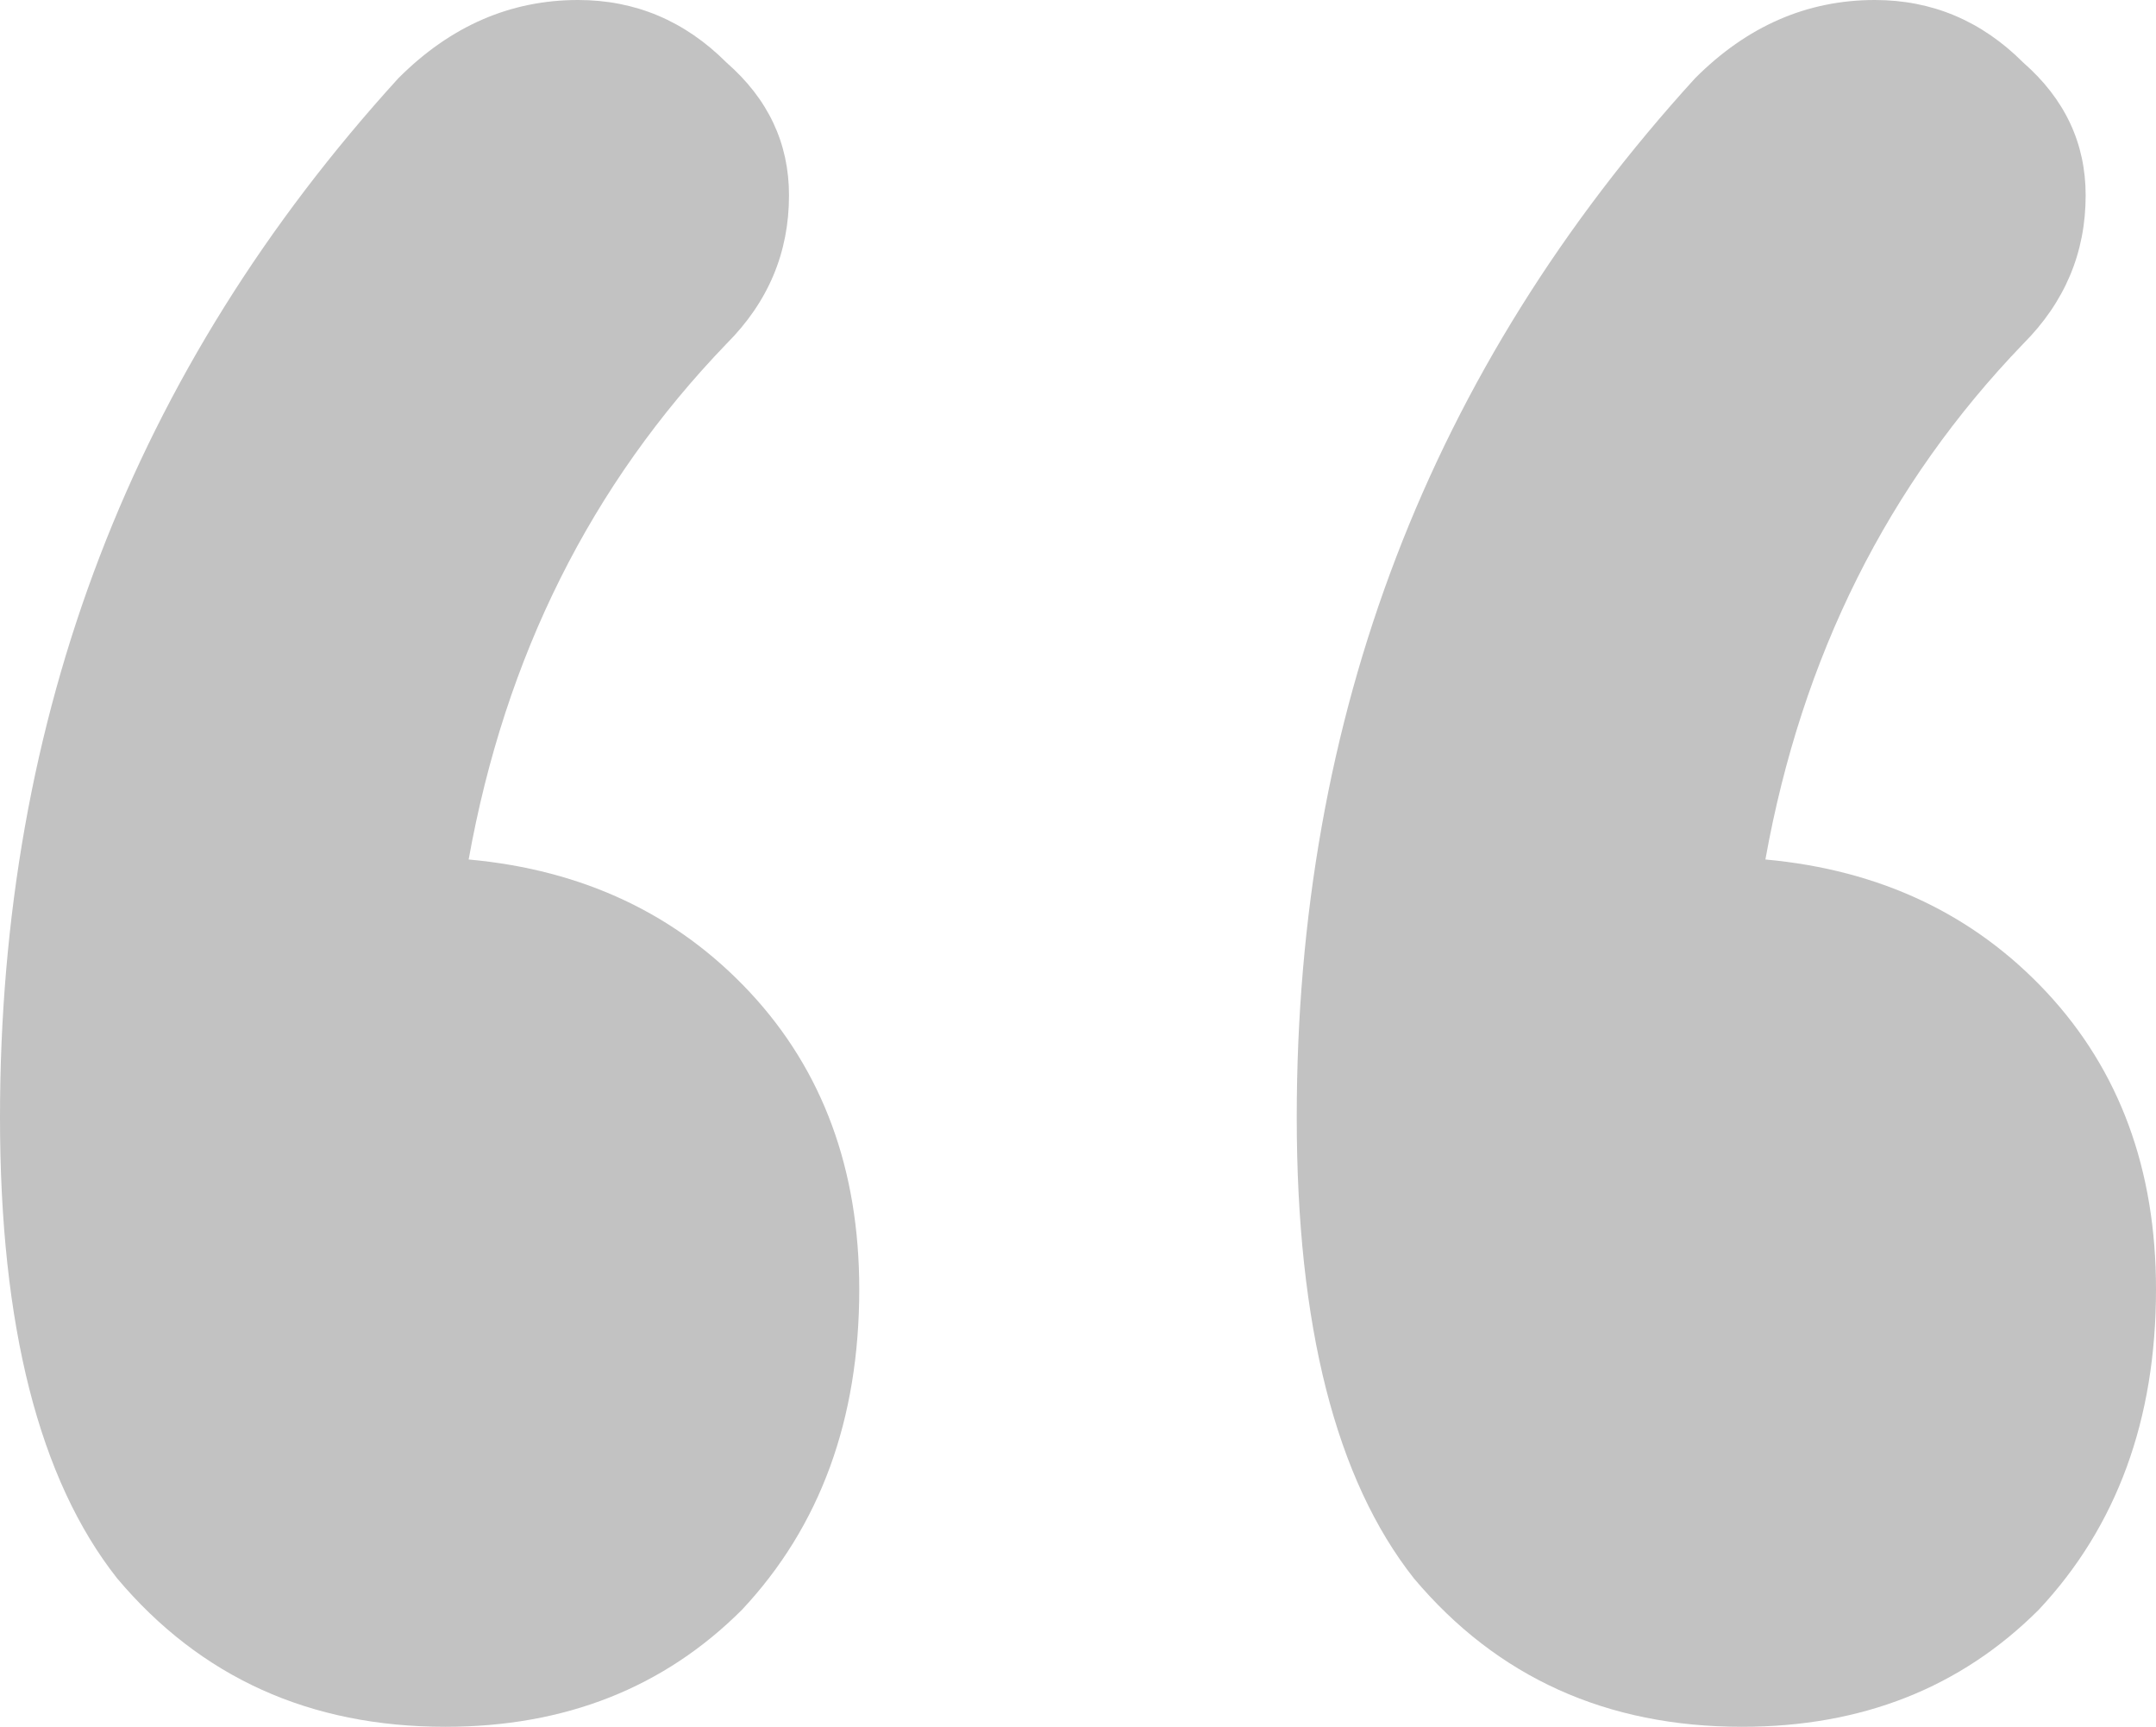
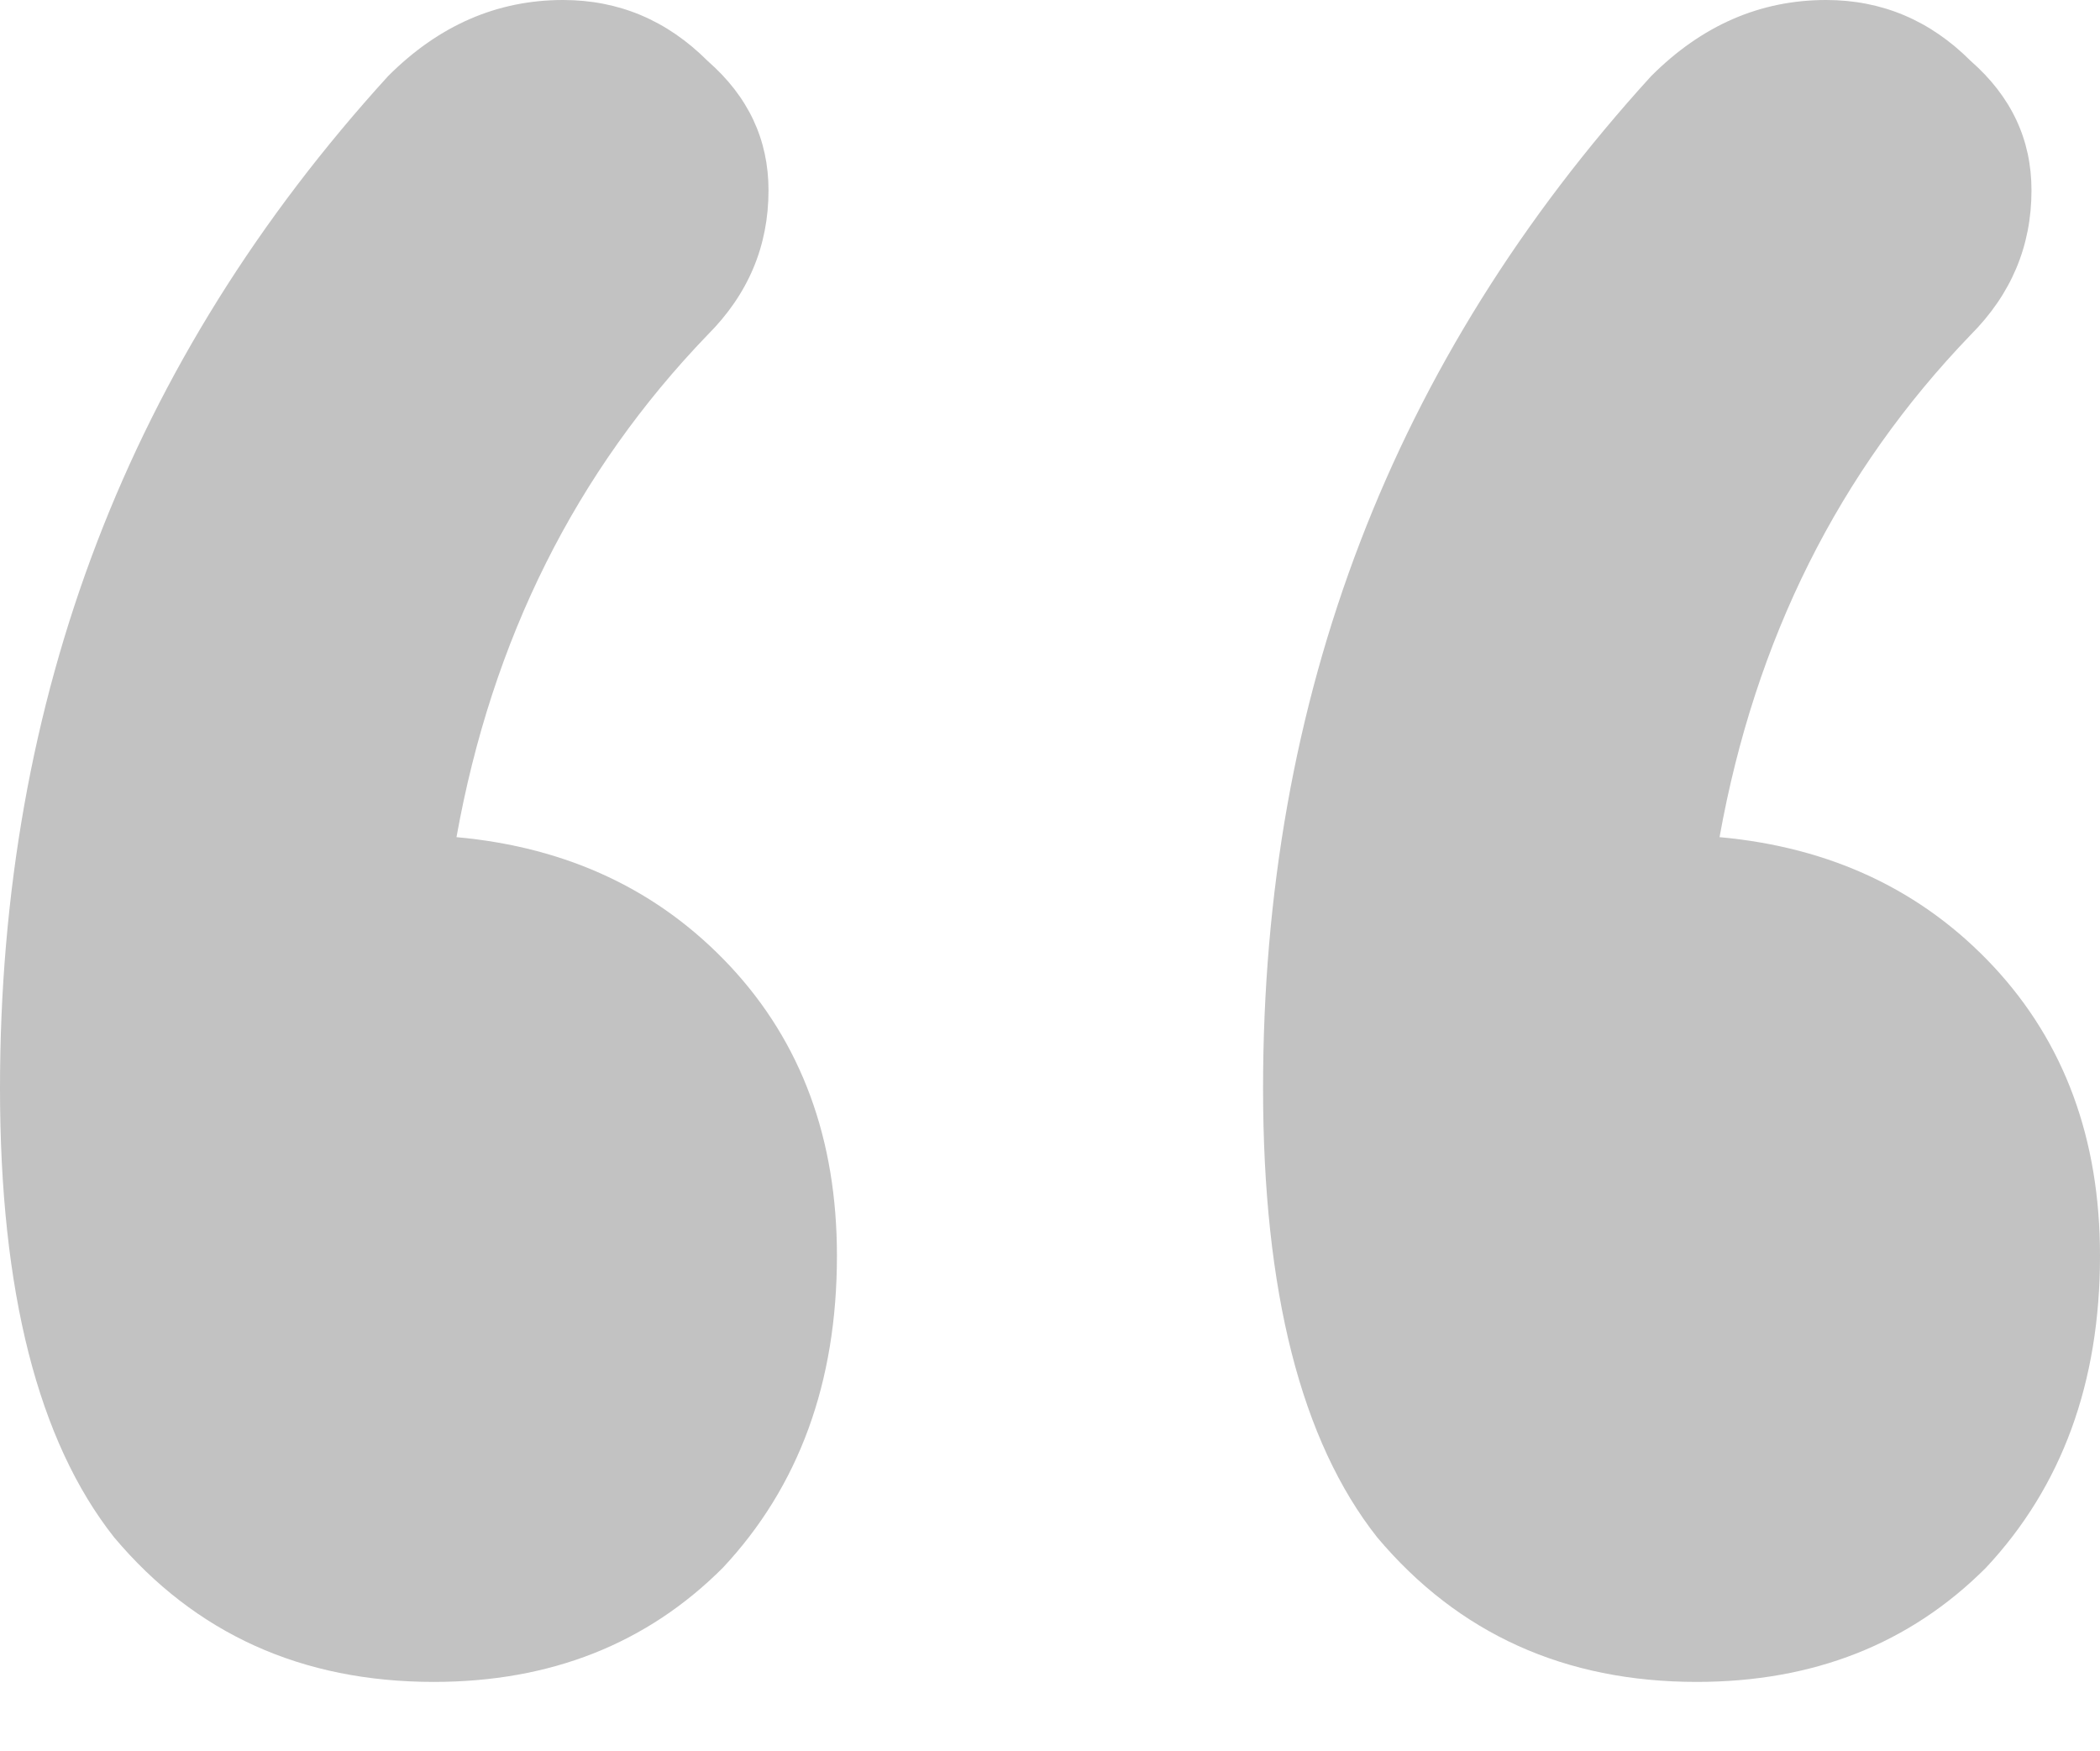
- <svg xmlns="http://www.w3.org/2000/svg">
+ <svg xmlns="http://www.w3.org/2000/svg" width="24" height="20" viewBox="0 0 24 20" fill="none">
  <path d="M5.217 9.565C6.493 9.681 7.536 10.174 8.348 11.043C9.159 11.913 9.565 13.014 9.565 14.348C9.565 15.797 9.13 16.985 8.261 17.913C7.391 18.783 6.29 19.217 4.957 19.217C3.449 19.217 2.232 18.667 1.304 17.565C0.435 16.464 0 14.754 0 12.435C0 7.971 1.478 4.116 4.435 0.87C5.014 0.29 5.681 0 6.435 0C7.072 0 7.623 0.232 8.087 0.696C8.551 1.101 8.783 1.594 8.783 2.174C8.783 2.812 8.551 3.362 8.087 3.826C6.58 5.391 5.623 7.304 5.217 9.565ZM19.652 9.565C20.927 9.681 21.971 10.174 22.783 11.043C23.594 11.913 24 13.014 24 14.348C24 15.797 23.565 16.985 22.696 17.913C21.826 18.783 20.725 19.217 19.391 19.217C17.884 19.217 16.667 18.667 15.739 17.565C14.87 16.464 14.435 14.754 14.435 12.435C14.435 7.971 15.913 4.116 18.87 0.87C19.449 0.29 20.116 0 20.87 0C21.507 0 22.058 0.232 22.522 0.696C22.985 1.101 23.217 1.594 23.217 2.174C23.217 2.812 22.985 3.362 22.522 3.826C21.015 5.391 20.058 7.304 19.652 9.565Z" fill="#C2C2C2" />
</svg>
